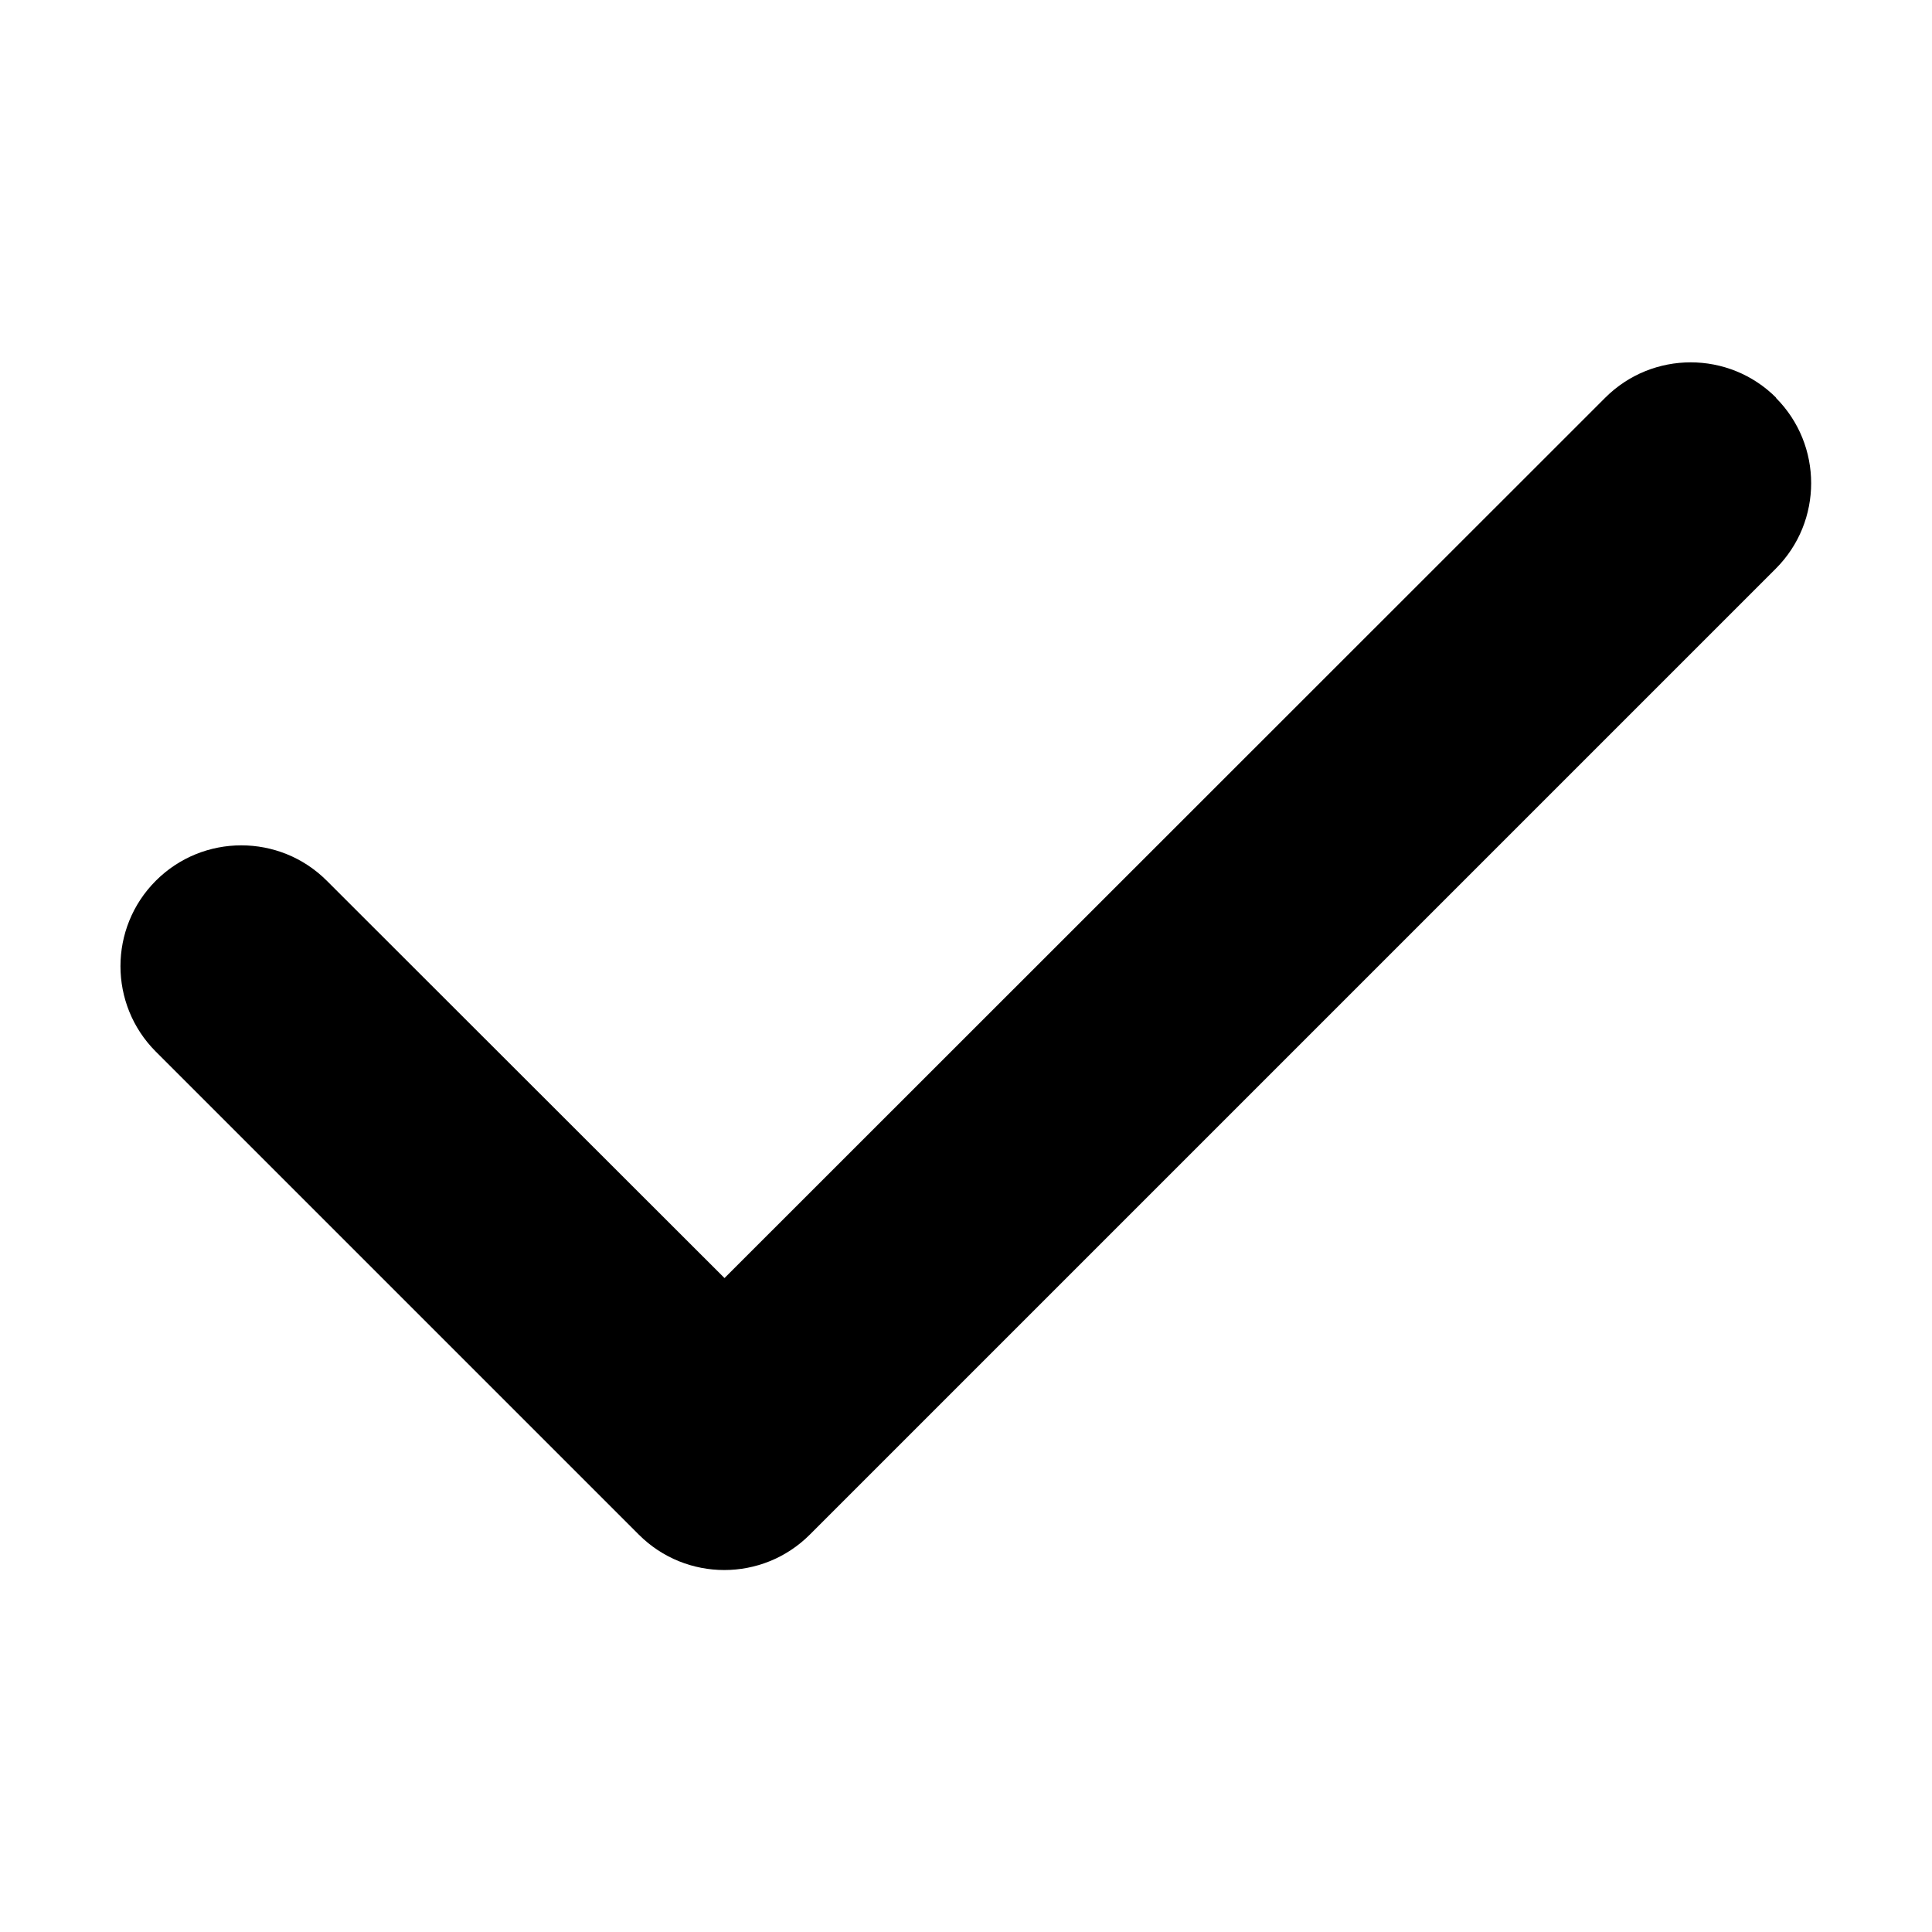
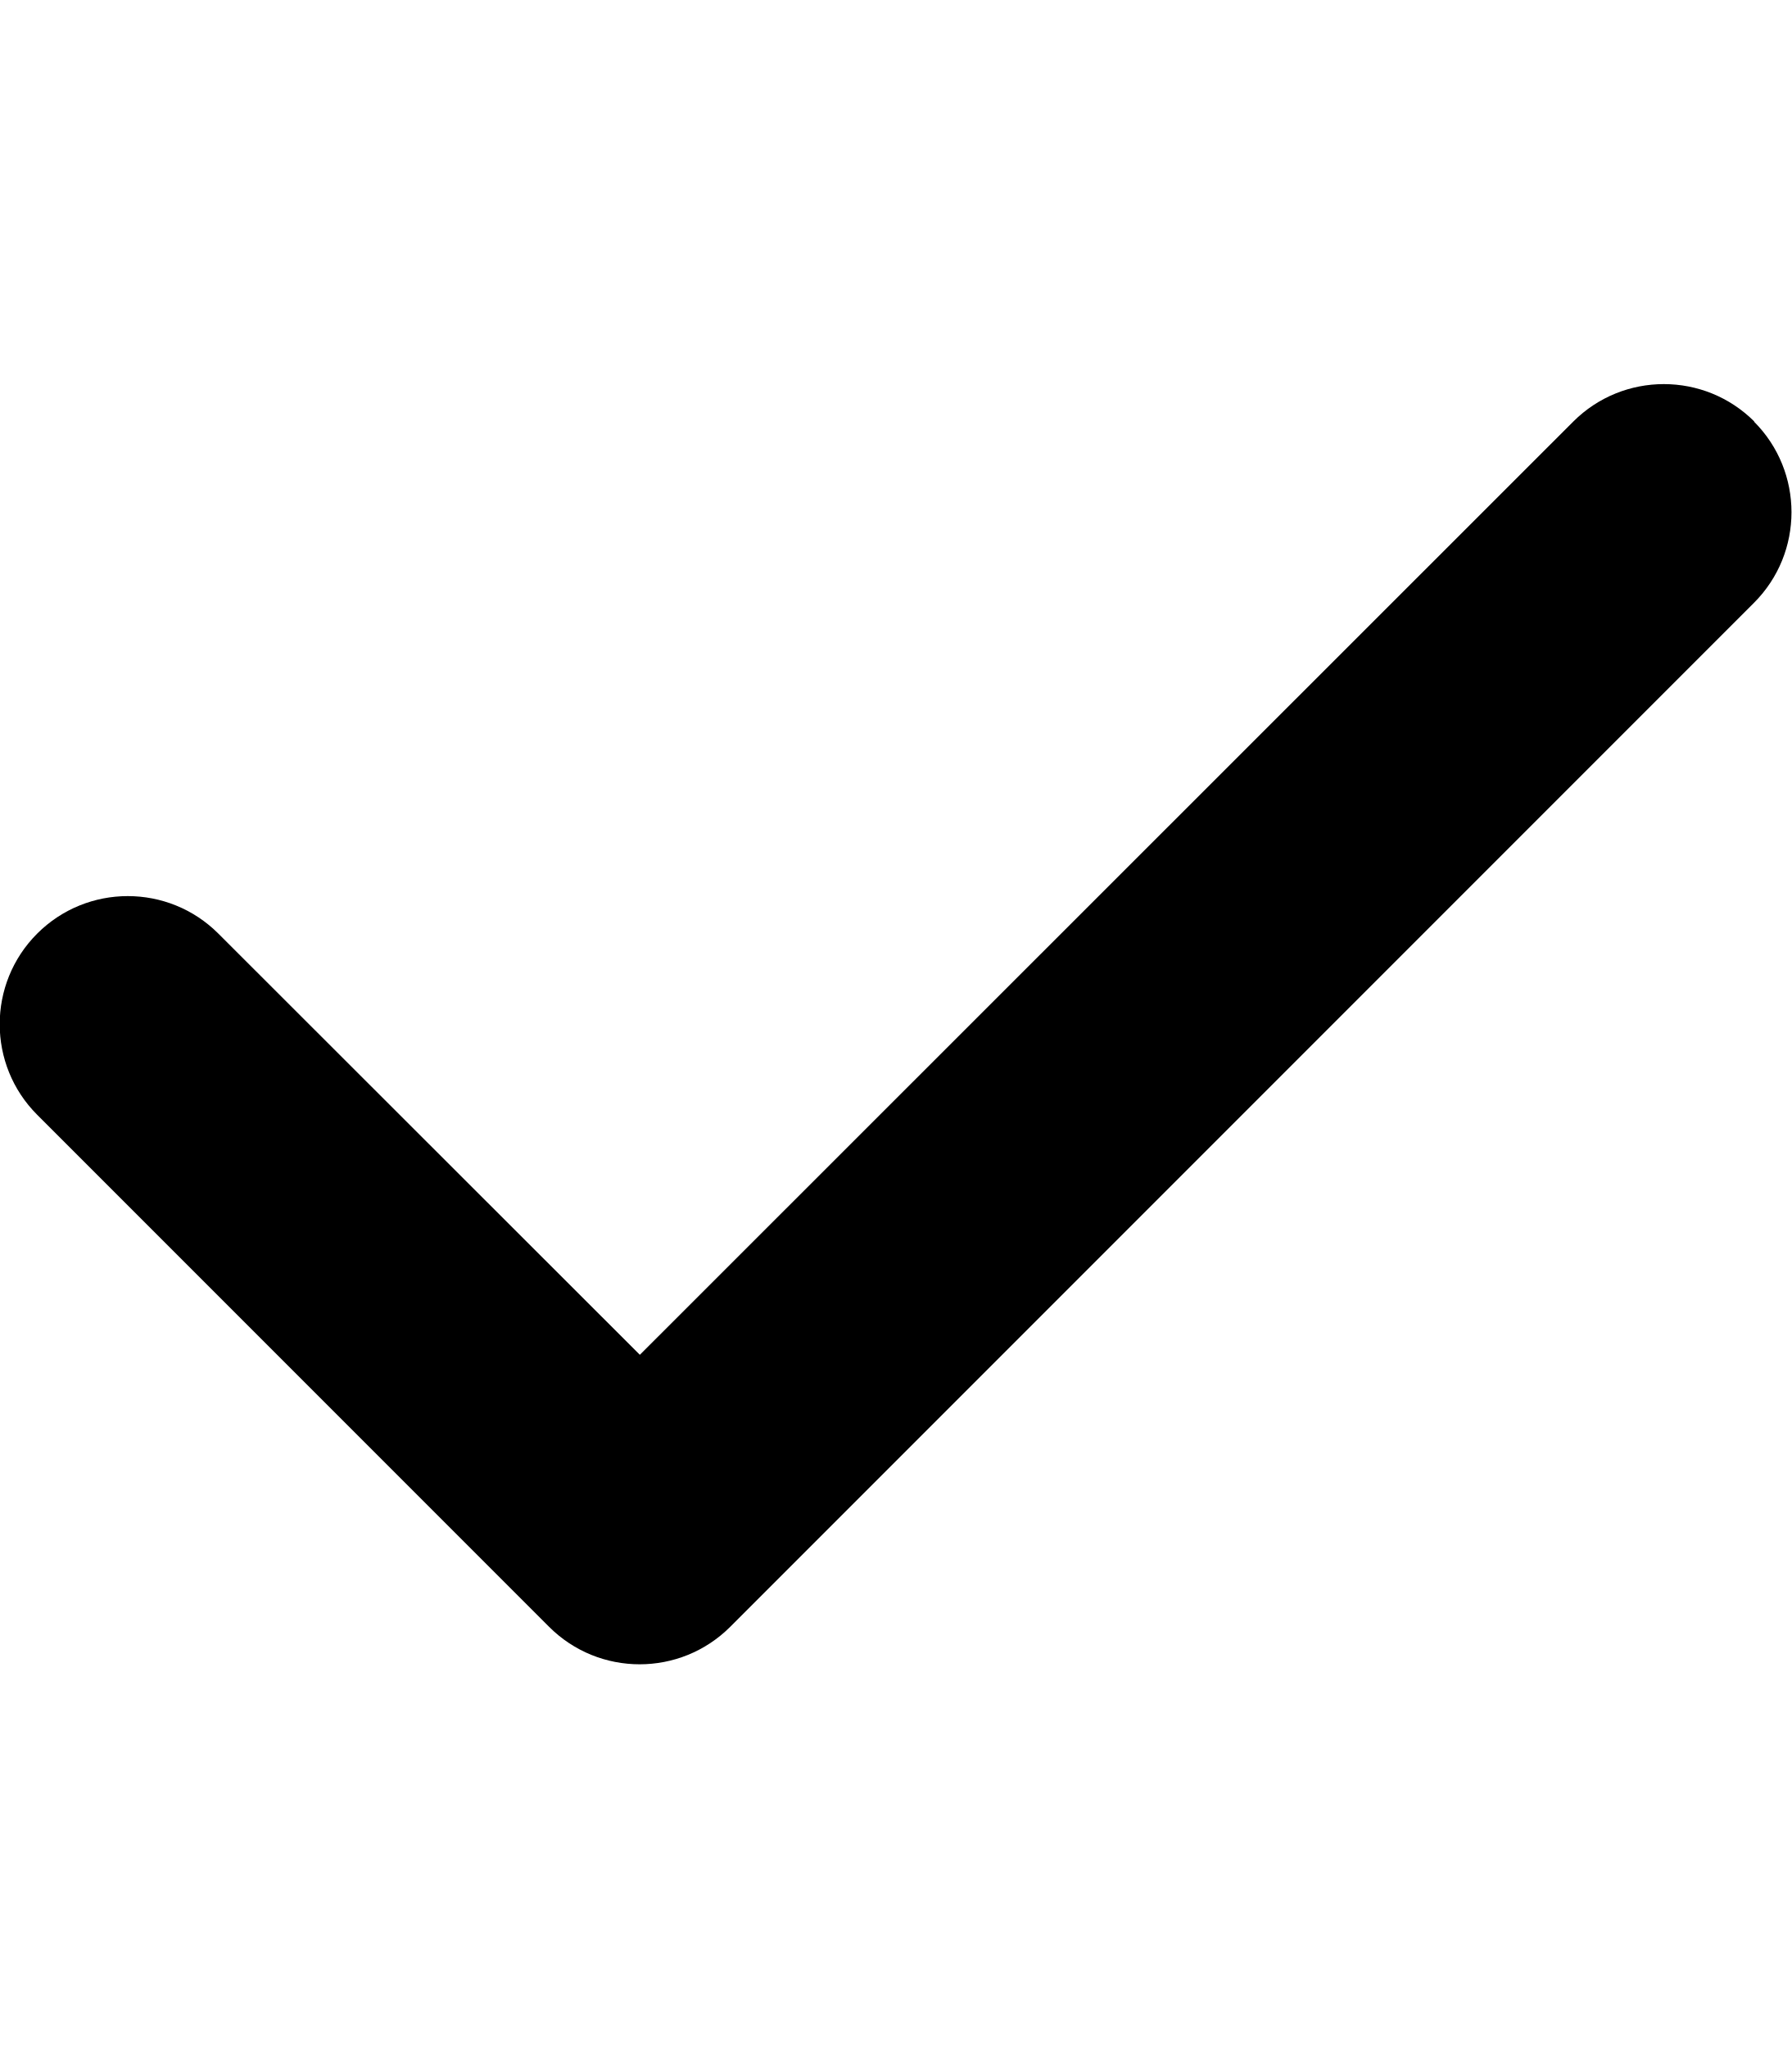
- <svg xmlns="http://www.w3.org/2000/svg" viewBox="0 0 512 512">
-   <path d="M470.6 105.4c12.5 12.5 12.5 32.8 0 45.3l-256 256c-12.5 12.5-32.8 12.5-45.3 0l-128-128c-12.5-12.5-12.5-32.8 0-45.3s32.8-12.5 45.3 0L192 338.7 425.4 105.4c12.5-12.5 32.8-12.5 45.3 0z" />
+ <svg xmlns="http://www.w3.org/2000/svg" viewBox="0 0 448 512">
+   <path d="M438.6 105.4c12.5 12.5 12.5 32.8 0 45.3l-256 256c-12.5 12.5-32.8 12.5-45.3 0l-128-128c-12.5-12.5-12.5-32.8 0-45.3s32.8-12.5 45.3 0L160 338.7 393.4 105.4c12.5-12.5 32.8-12.5 45.3 0z" />
</svg>
